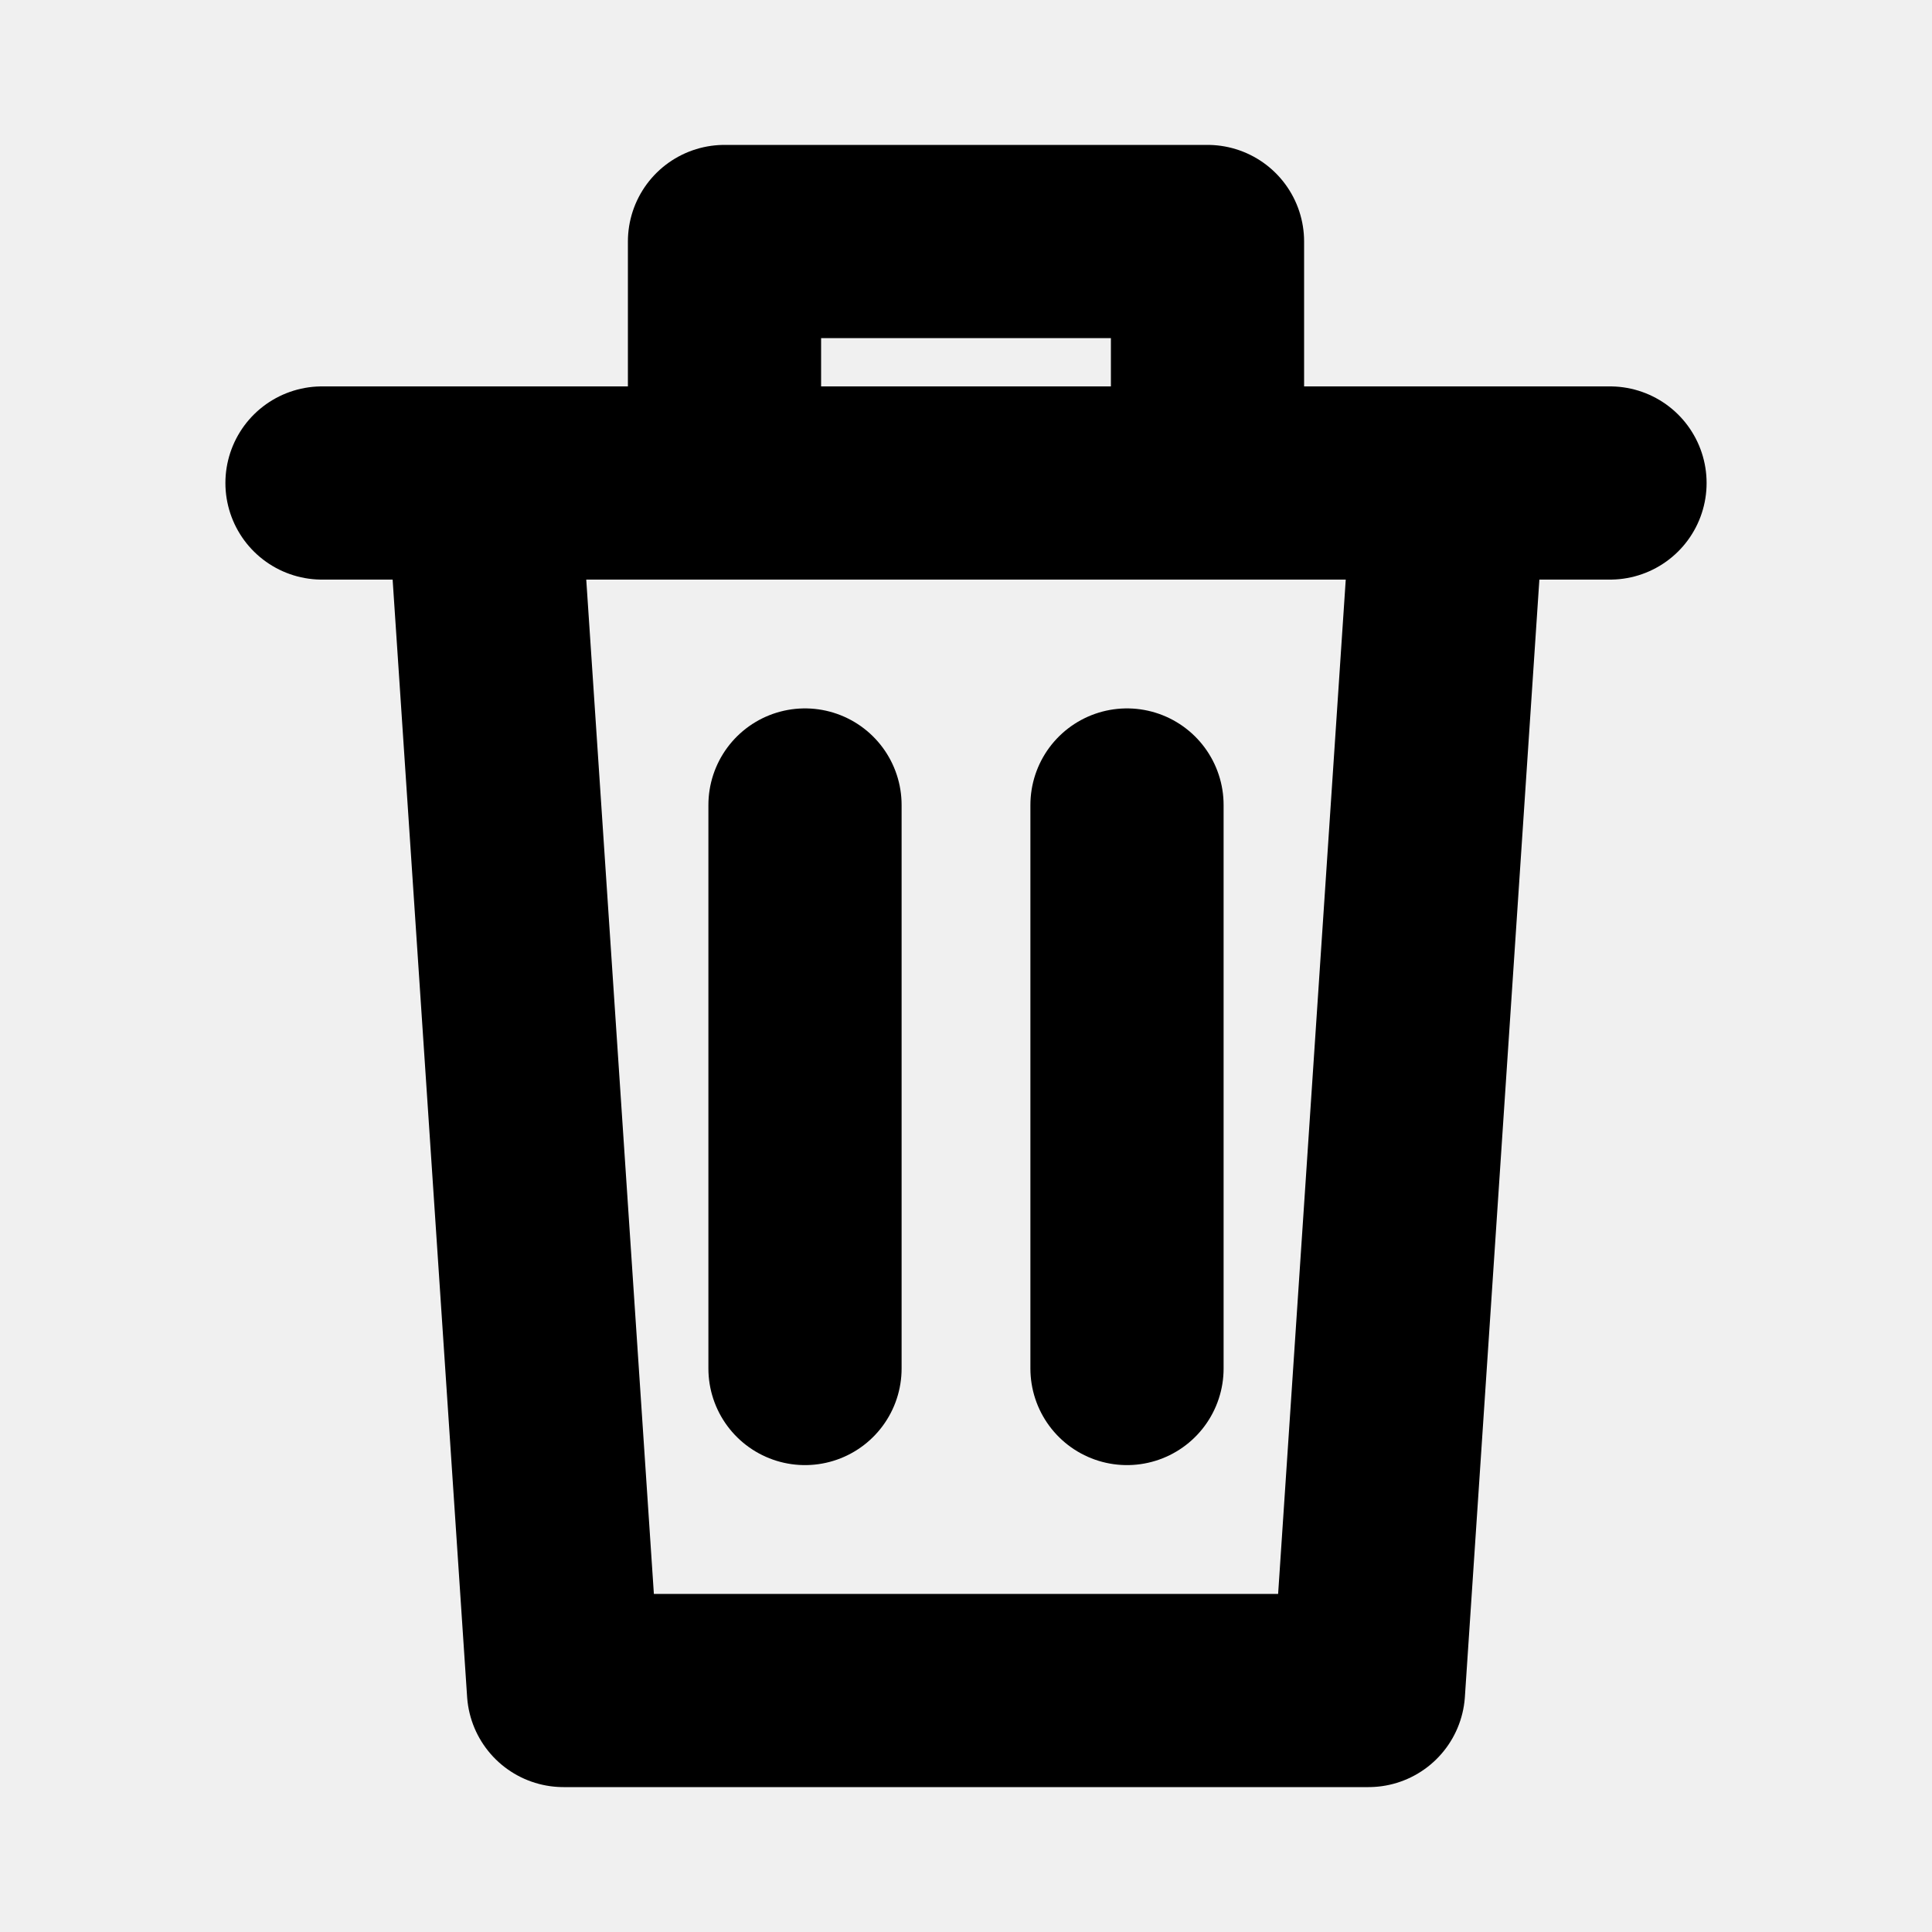
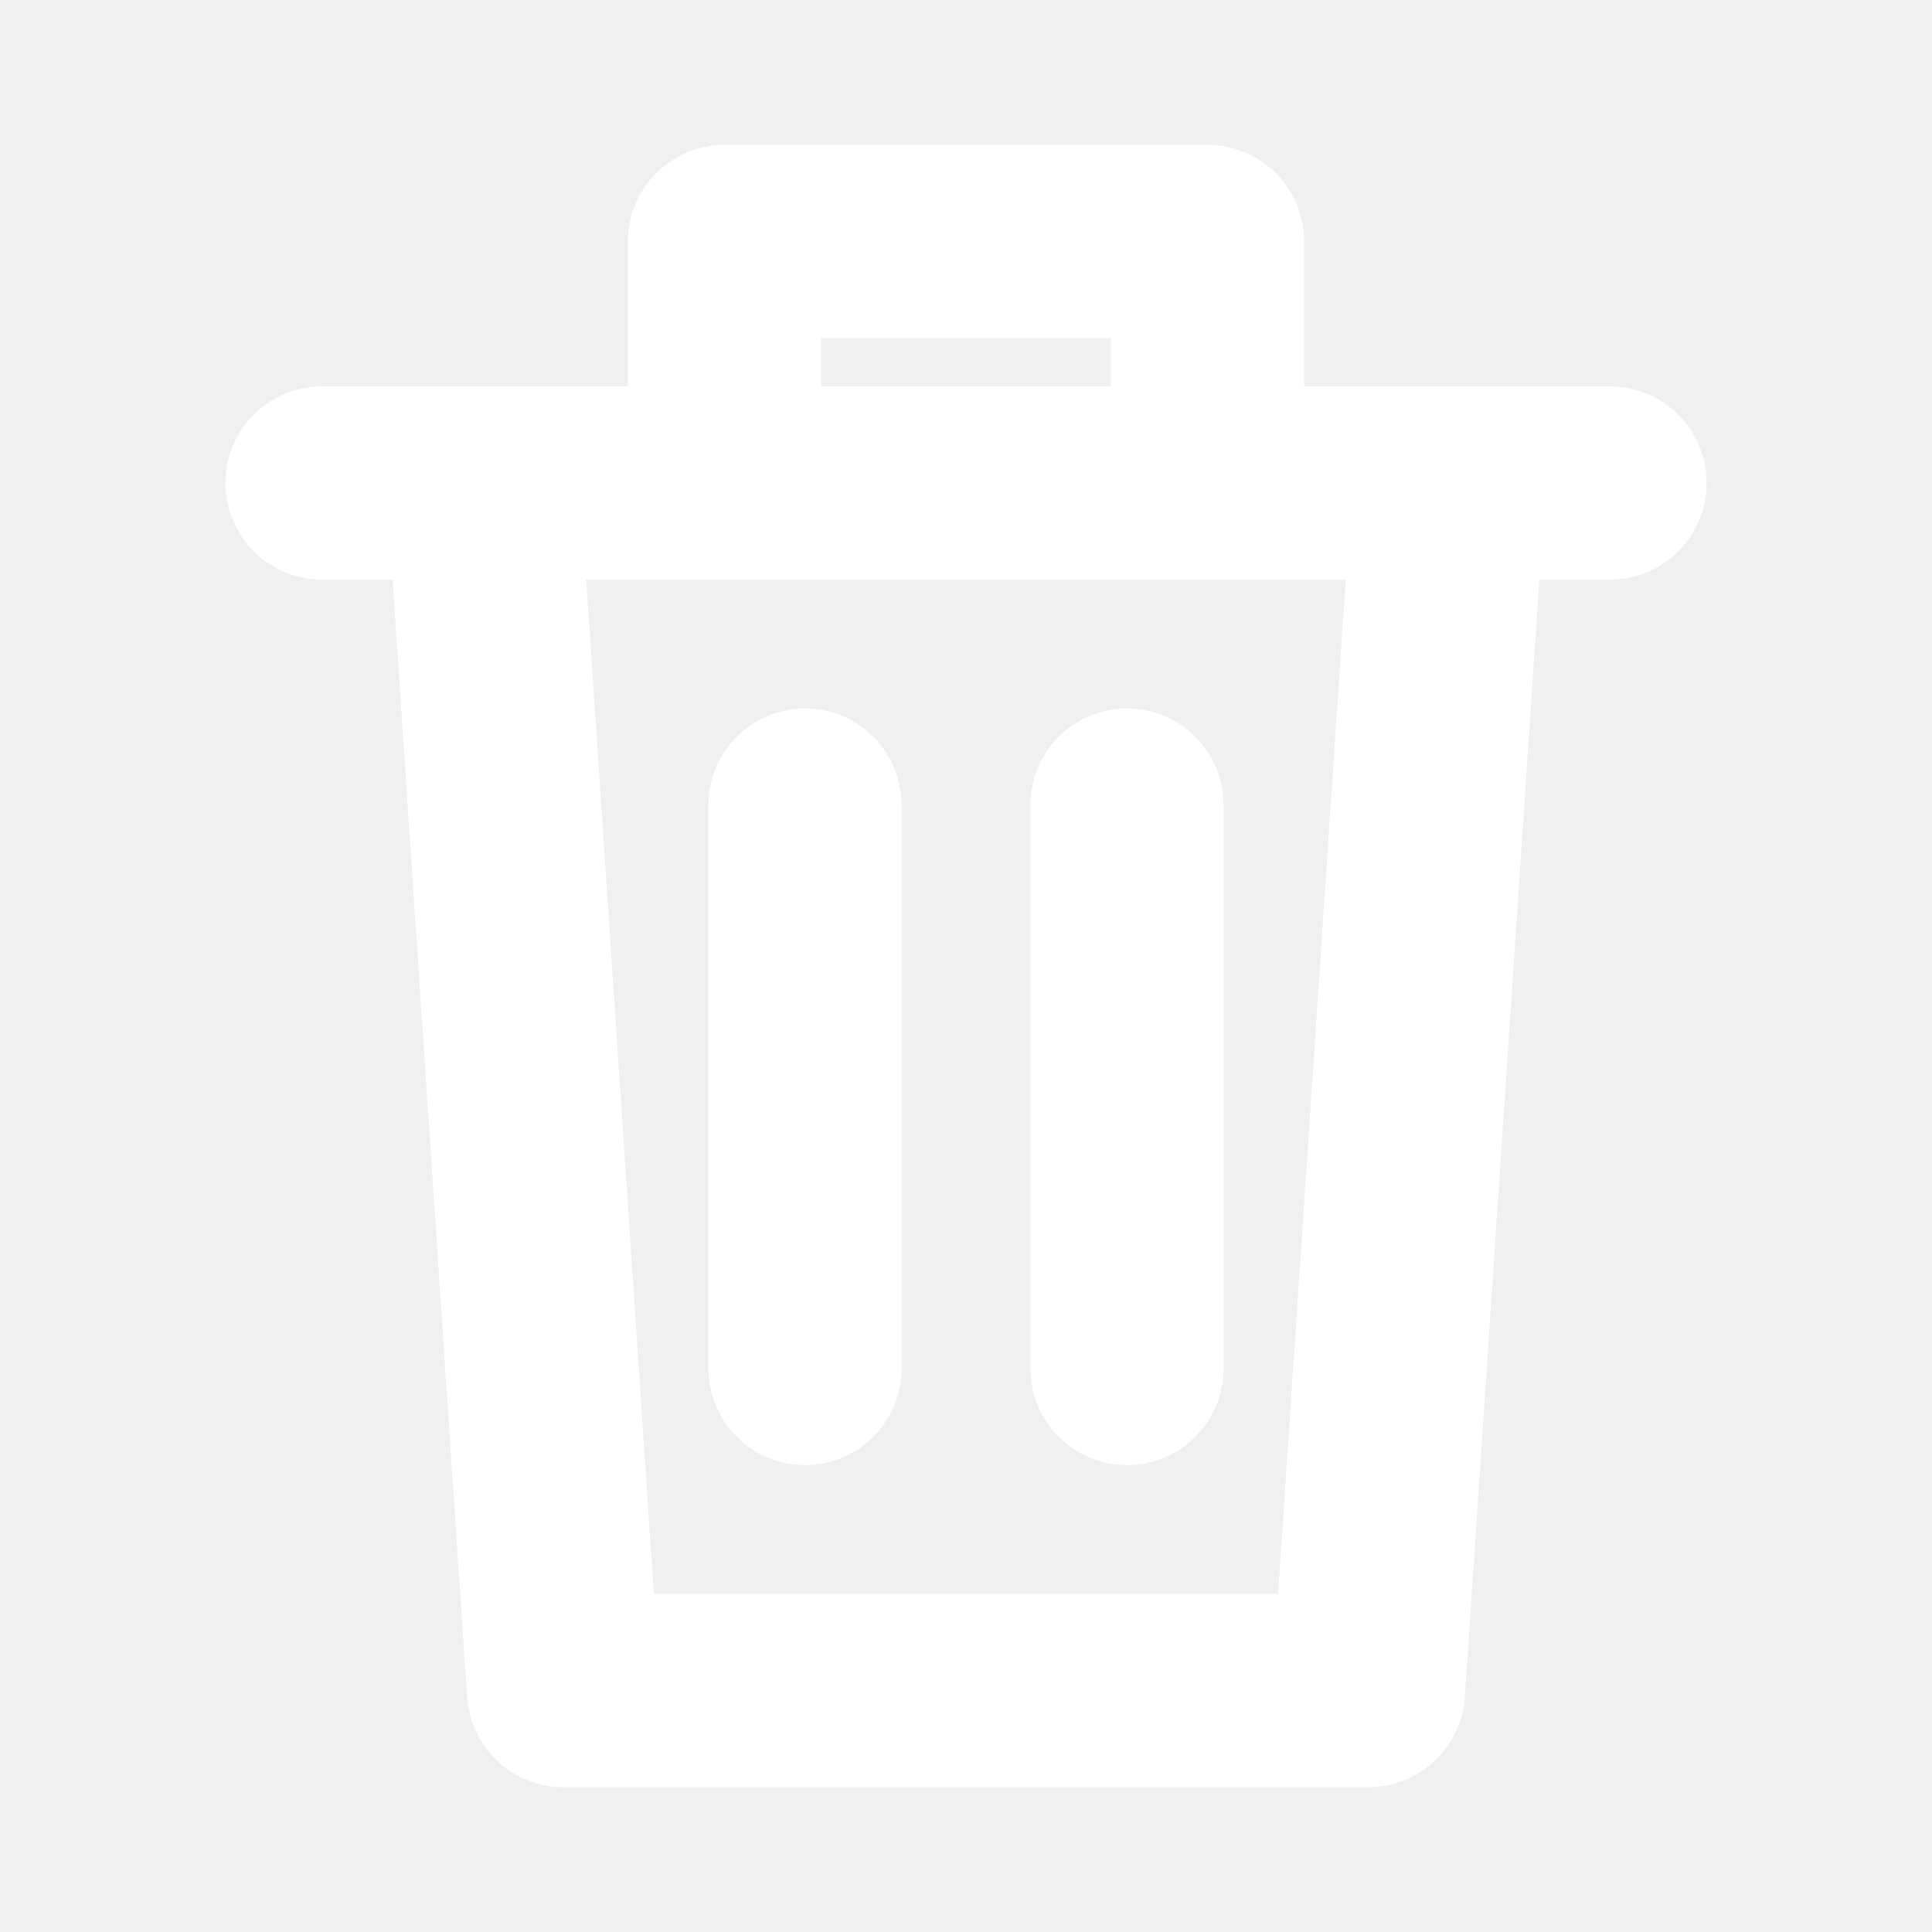
<svg xmlns="http://www.w3.org/2000/svg" width="12" height="12" viewBox="0 0 12 12">
-   <path fill="none" stroke="#000" stroke-width="1.2" stroke-linecap="round" stroke-linejoin="round" d="M2 3h8M4.5 3V1.5h3V3M3 3l.5 7.5h5L9 3M5 5v3.5M7 5v3.5" />
+   <path fill="none" stroke="#fff" stroke-width="1.2" stroke-linecap="round" stroke-linejoin="round" d="M2 3h8M4.5 3V1.5h3V3M3 3l.5 7.5h5L9 3M5 5v3.5M7 5v3.5" />
</svg>
